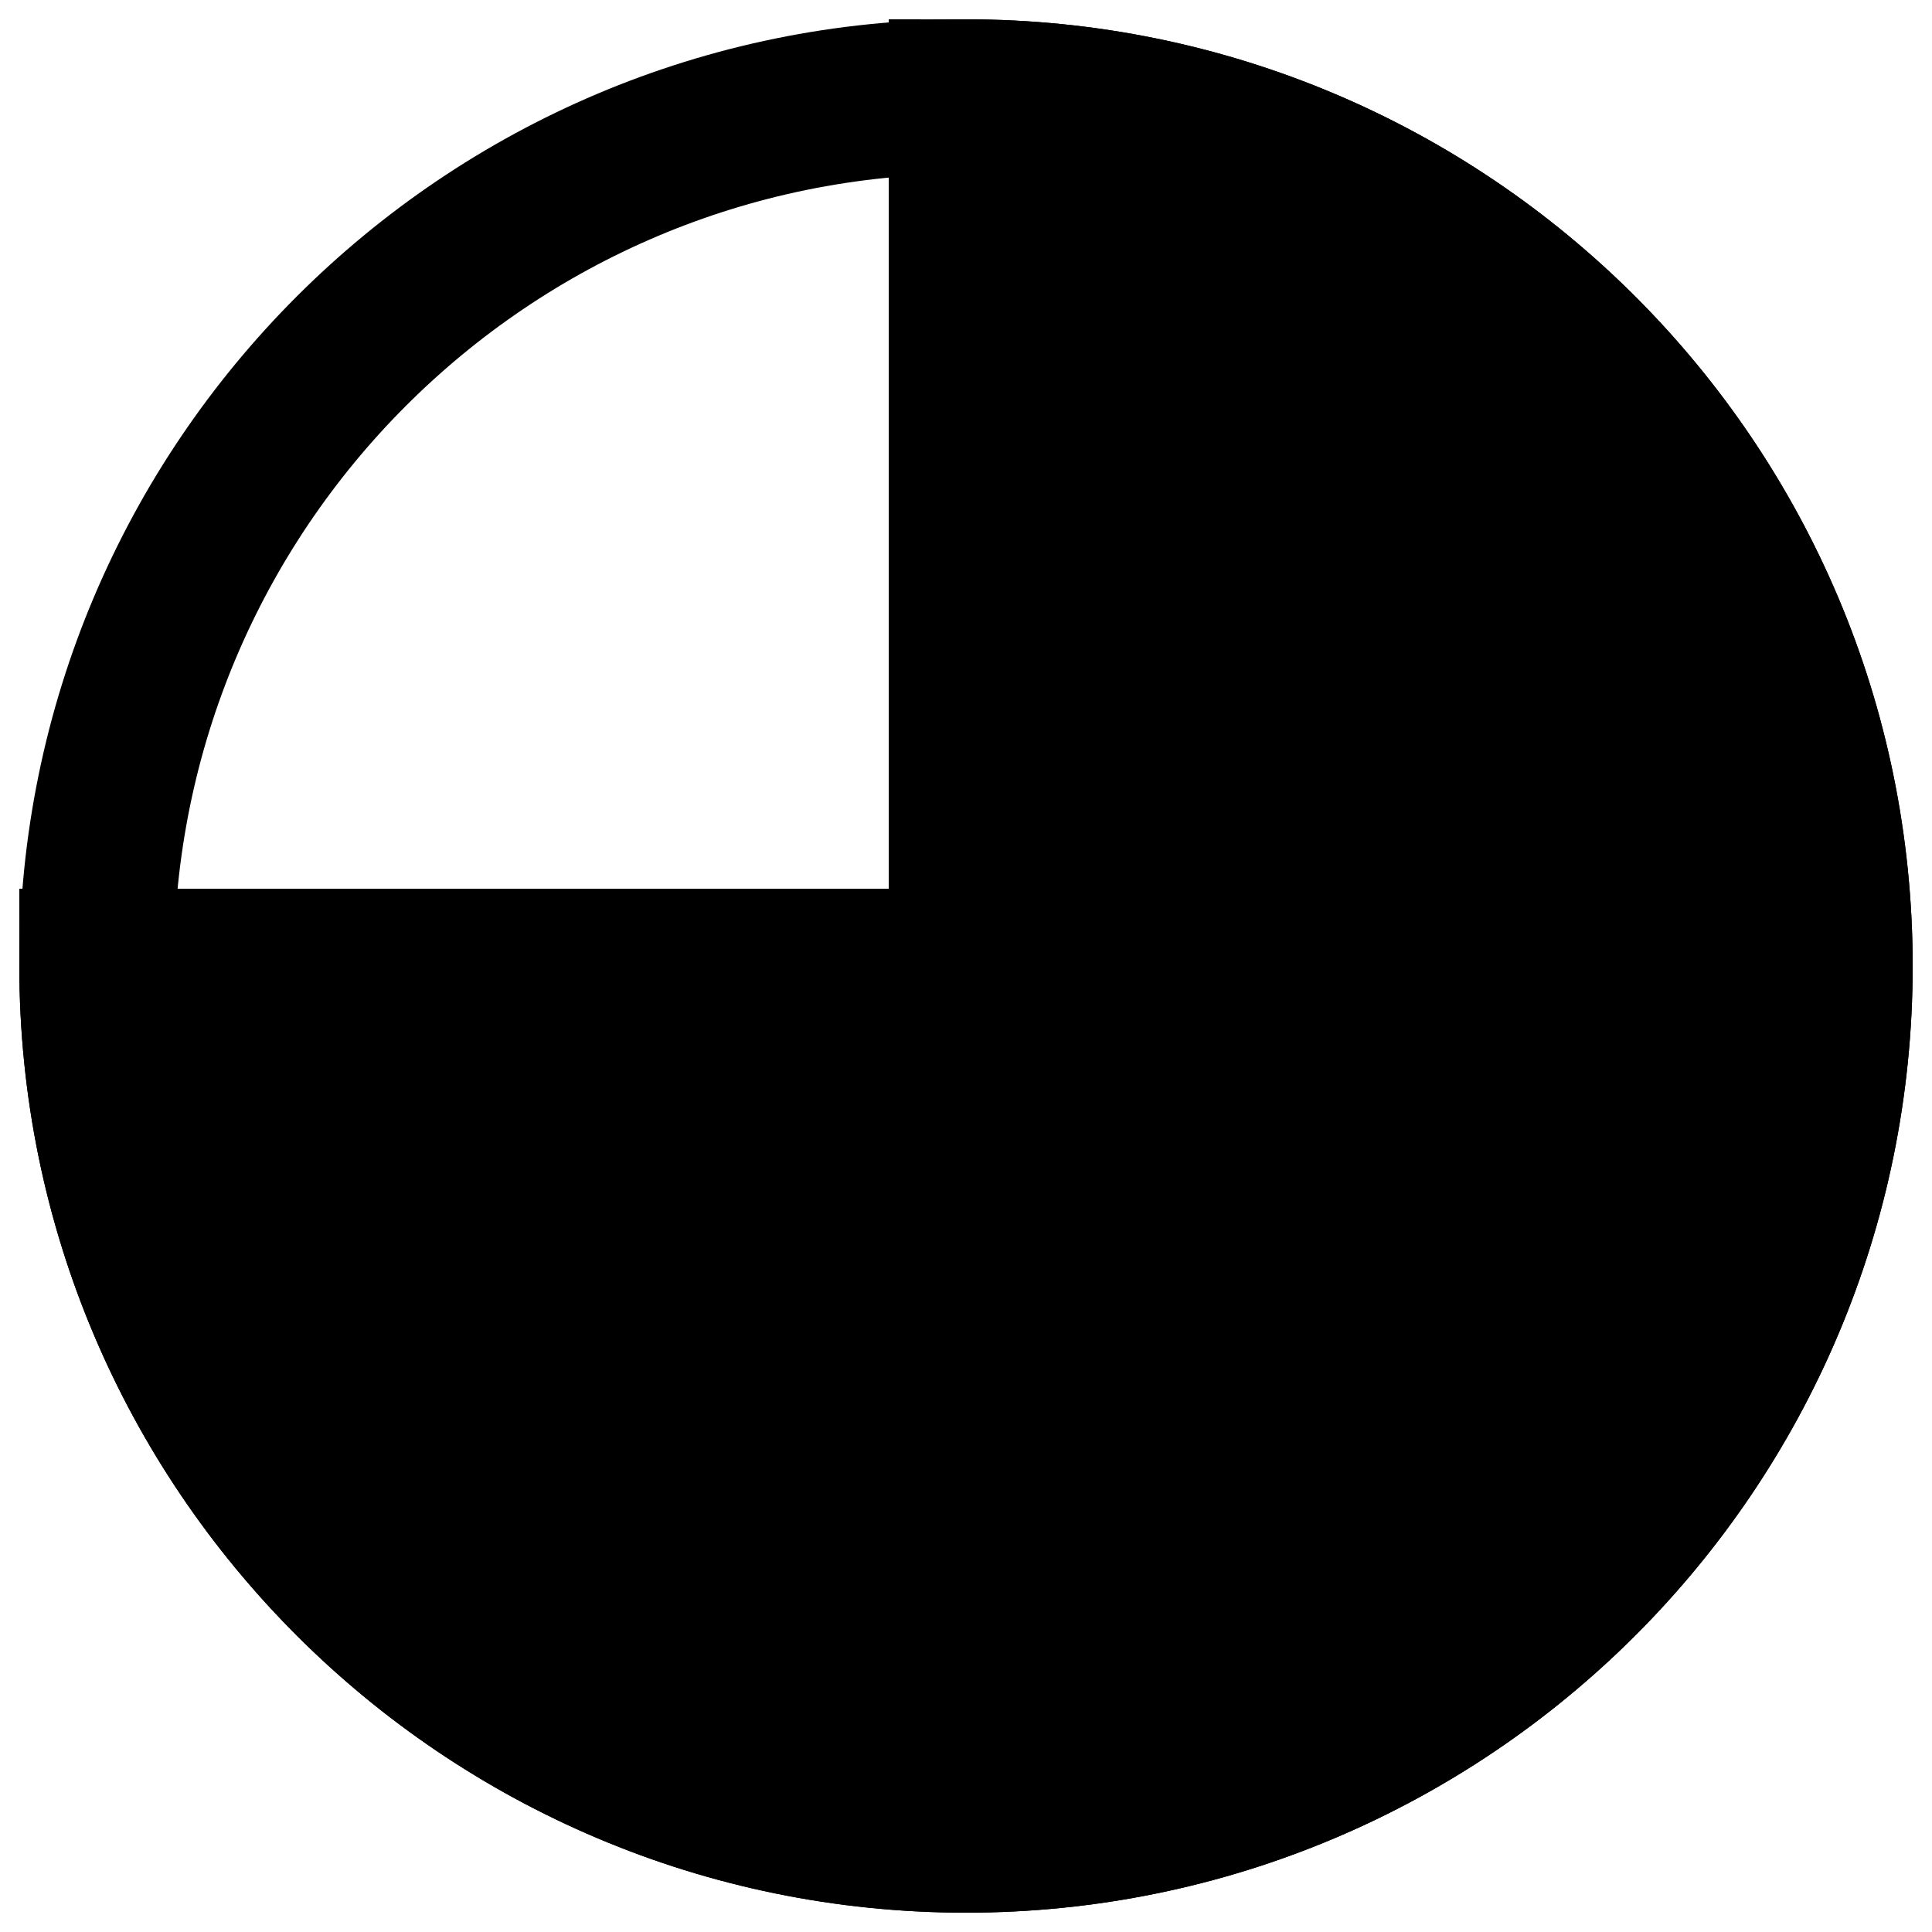
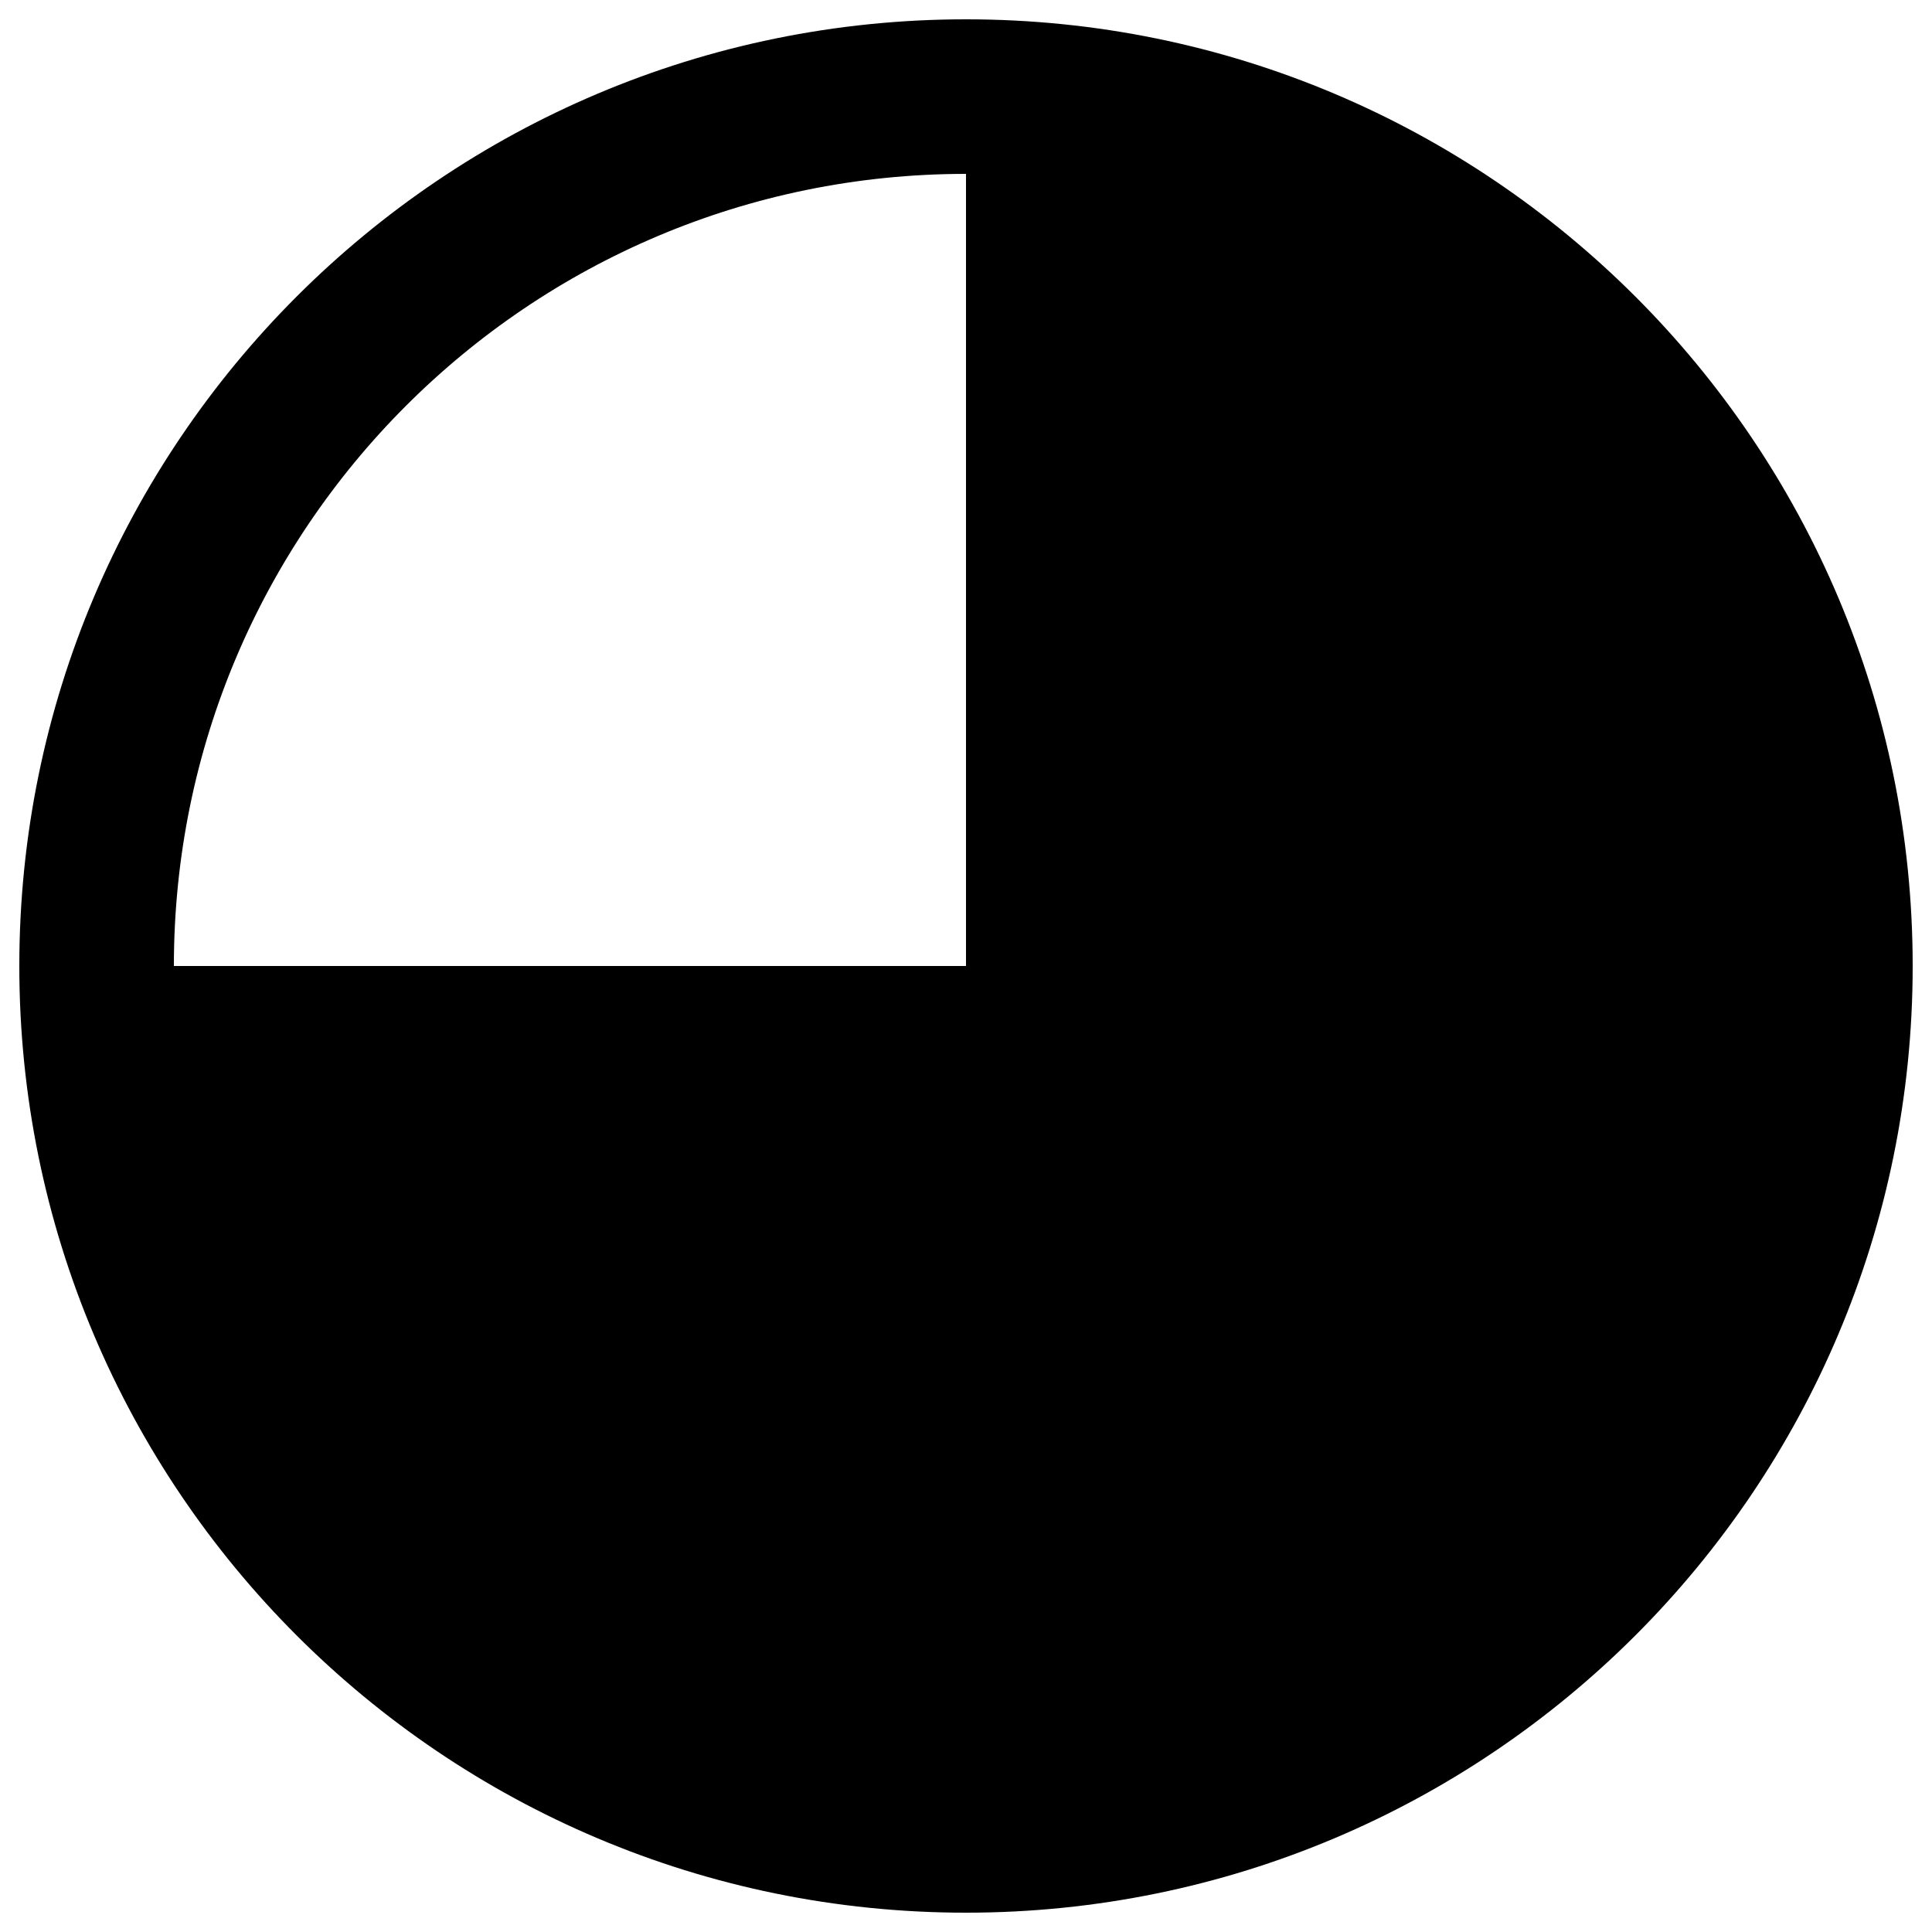
- <svg xmlns="http://www.w3.org/2000/svg" version="1.1" width="50" height="50" viewBox="0 0 100 100" stroke-width="8" stroke="#000000">
-   <circle cx="50" cy="50" r="45" fill="none" />
-   <path d="M 5,50 L 50,50 L 50,5 A 45 45 0 1 1 5,50 Z" fill="#000000" />
+ <svg xmlns="http://www.w3.org/2000/svg" version="1.1" width="50" height="50" viewBox="0 0 100 100">
+   <circle cx="50" cy="50" r="45" stroke-width="8" stroke="#000000" fill="none" />
+   <path d="M 5,50 L 50,50 L 50,5 A 45 45 0 1 1 5,50 Z" stroke="none" fill="#000000" />
</svg>
